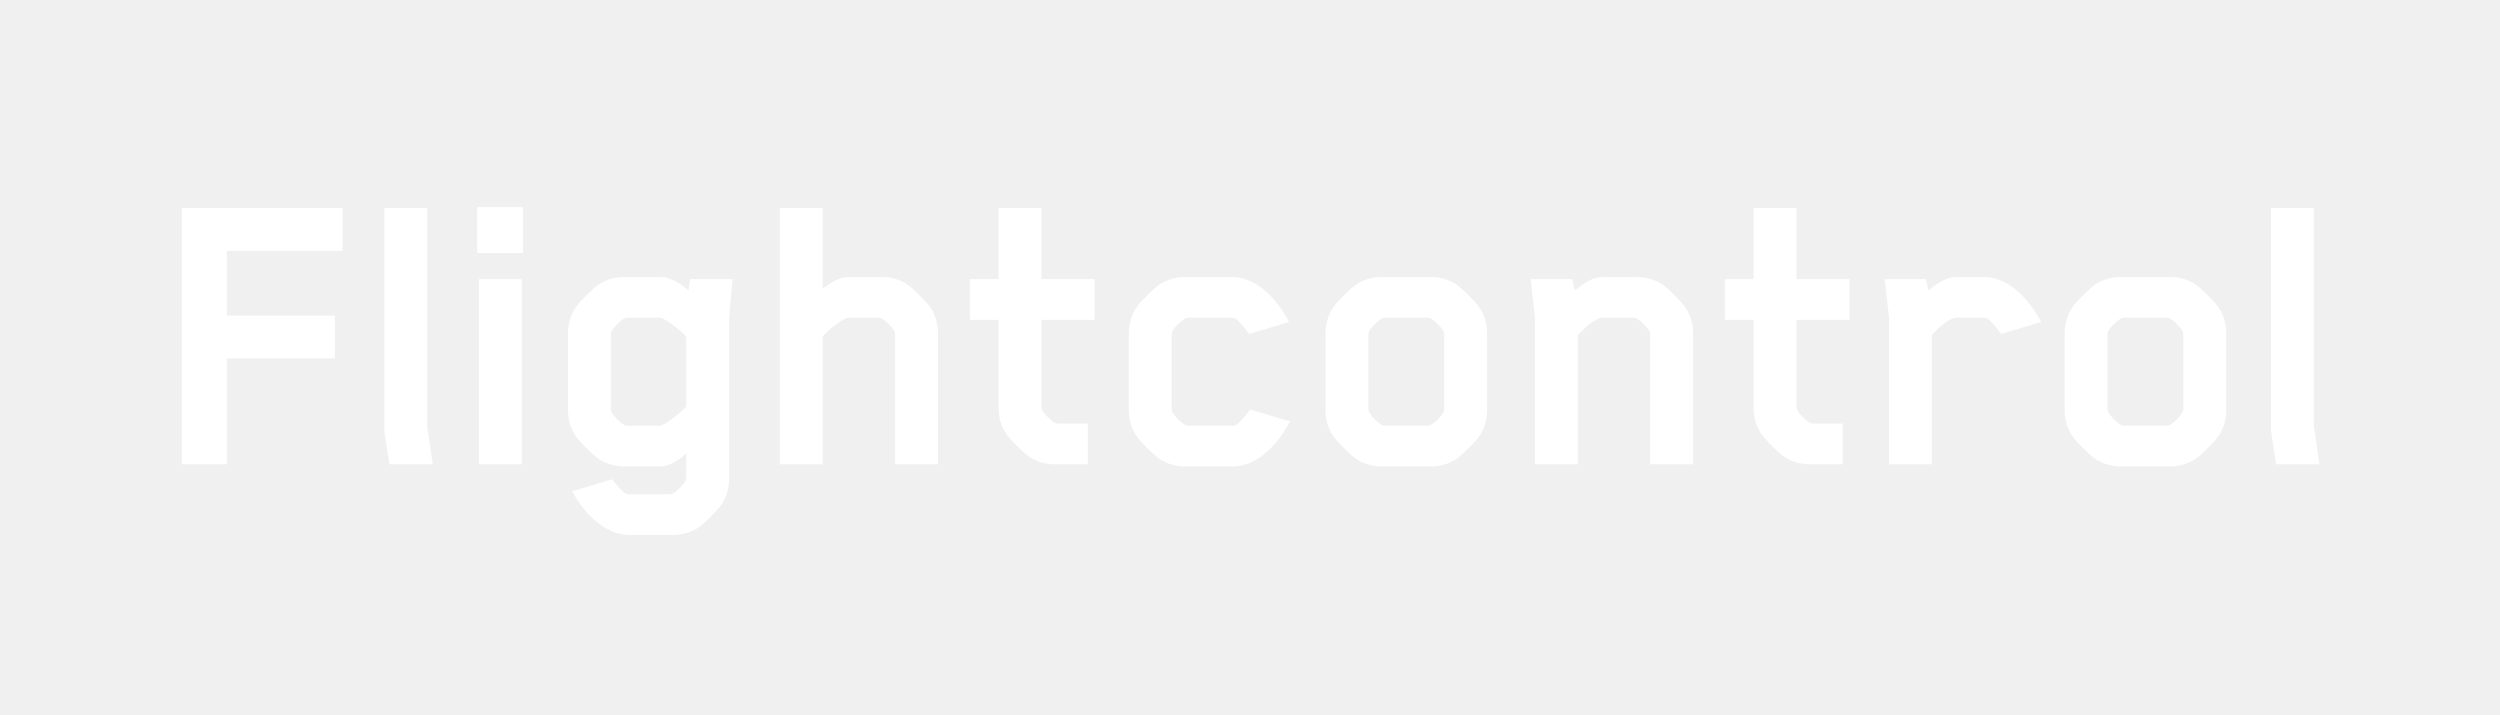
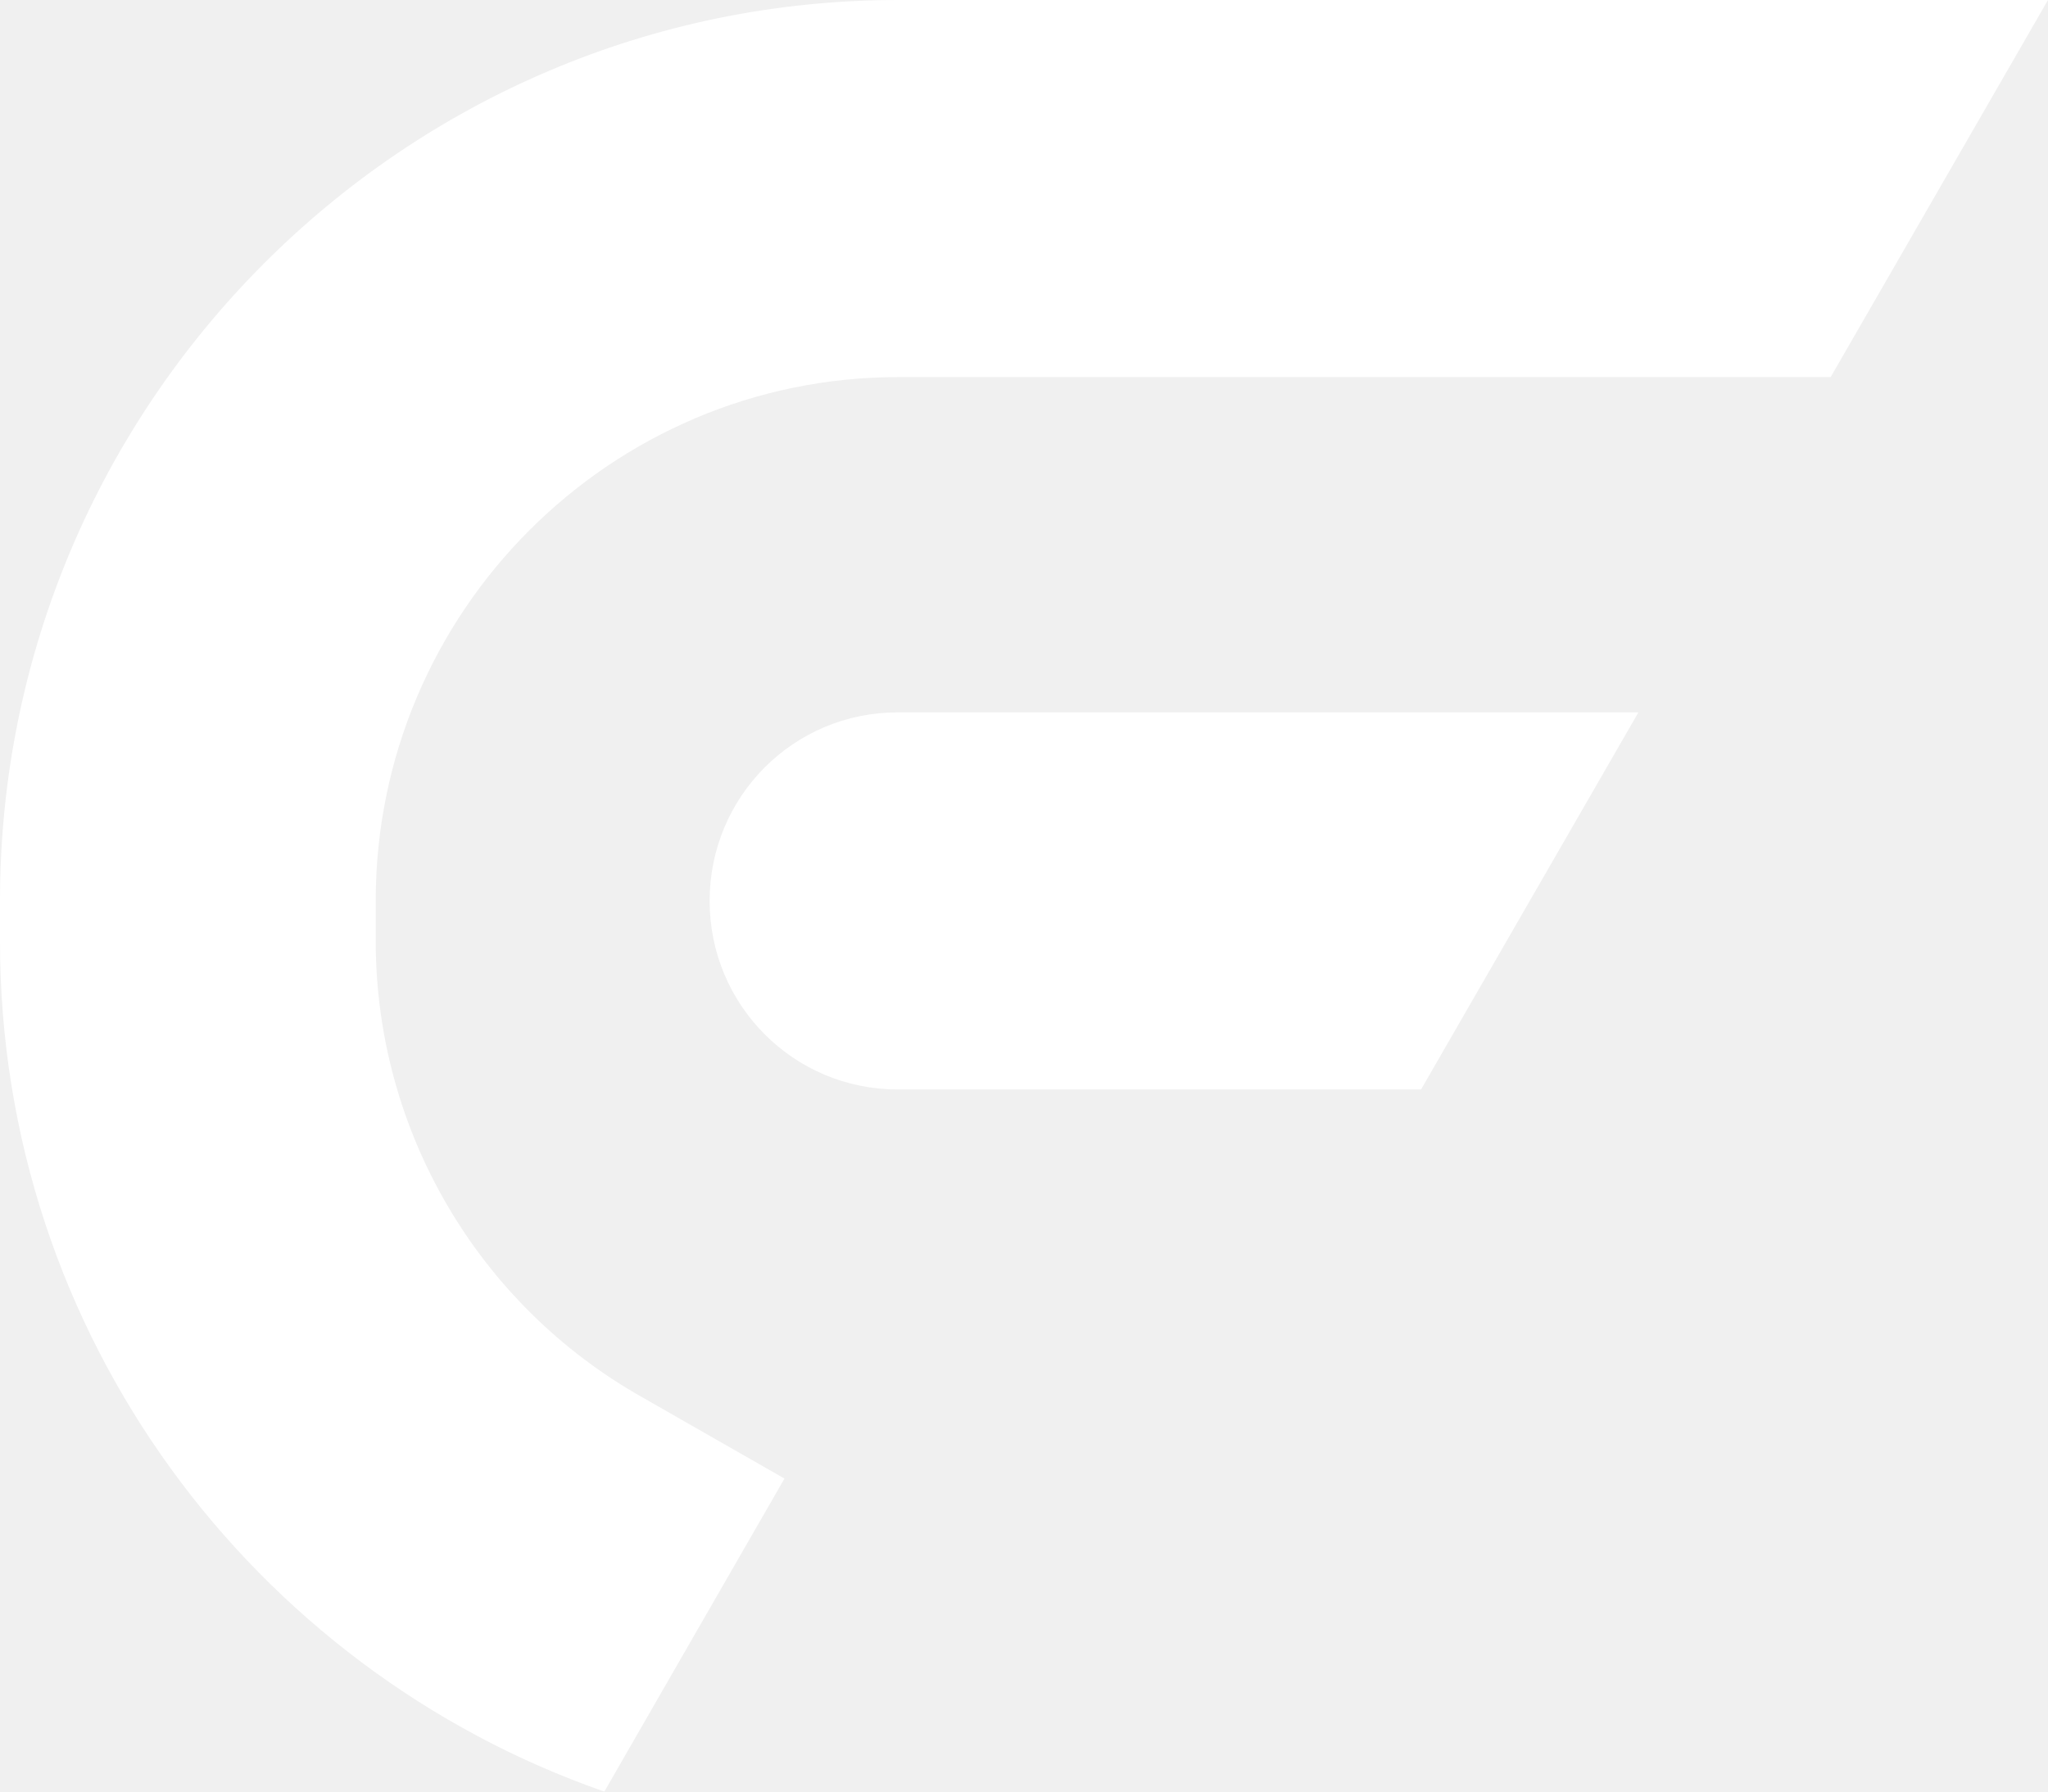
- <svg xmlns="http://www.w3.org/2000/svg" width="700" height="200" viewBox="0 0 700 200" fill="none">
-   <path d="M95.92 70.24V58.24H50.92V130H63.52V100.36H93.76V88.36H63.52V70.24H95.92ZM109.048 130H121.168L119.608 119.44V58.24H107.608V120.76L109.048 130ZM133.621 70.84H146.461V58H133.621V70.84ZM134.101 130H146.101V78.16H134.101V130ZM176.319 149.8H188.439C190.959 149.8 193.719 149.08 195.999 147.4C197.439 146.32 200.679 143.08 201.759 141.64C203.439 139.36 204.159 136.6 204.159 134.08V88.84L205.119 78.16H193.239L192.759 81.28C190.599 79.6 187.959 77.56 185.079 77.56H174.759C172.239 77.56 169.479 78.28 167.199 79.96C165.759 81.04 162.519 84.28 161.439 85.72C159.759 88 159.039 90.76 159.039 93.28V114.88C159.039 117.4 159.759 120.16 161.439 122.44C162.519 123.88 165.759 127.12 167.199 128.2C169.479 129.88 172.239 130.6 174.759 130.6H185.079C187.599 130.6 190.479 128.56 192.159 126.88V133.6C192.159 134.56 191.679 135.28 190.359 136.6C189.039 137.92 188.319 138.4 187.359 138.4H175.959C174.639 138.4 172.719 135.88 171.399 134.2L160.239 137.56C163.239 143.32 169.119 149.8 176.319 149.8ZM171.039 114.4V93.76C171.039 92.8 171.519 92.08 172.839 90.76C174.159 89.44 174.879 88.96 175.839 88.96H184.719C186.159 88.96 190.479 92.44 192.159 94.24V113.8C190.599 115.6 186.039 119.2 184.719 119.2H175.839C174.879 119.2 174.159 118.72 172.839 117.4C171.519 116.08 171.039 115.36 171.039 114.4ZM218.358 130H230.358V94.24C231.798 92.44 236.118 88.96 237.678 88.96H245.838C246.798 88.96 247.518 89.44 248.838 90.76C250.158 92.08 250.638 92.8 250.638 93.76V130H262.638V93.28C262.638 90.76 261.918 88 260.238 85.72C259.158 84.28 255.918 81.04 254.478 79.96C252.198 78.28 249.438 77.56 246.918 77.56H237.438C234.918 77.56 232.398 79.36 230.358 80.8V58.24H218.358V130ZM306.483 89.56V78.16H291.603V58.24H279.603V78.16H271.563V89.56H279.603V114.28C279.603 116.8 280.323 119.56 282.003 121.84C283.083 123.28 286.323 126.52 287.763 127.6C290.043 129.28 292.803 130 295.323 130H304.563V118.6H296.403C295.443 118.6 294.723 118.12 293.403 116.8C292.083 115.48 291.603 114.76 291.603 113.8V89.56H306.483ZM331.79 130.6H345.23C352.43 130.6 358.19 123.76 361.19 118L350.03 114.64C348.71 116.32 346.67 119.2 345.35 119.2H332.87C331.91 119.2 331.19 118.72 329.87 117.4C328.55 116.08 328.07 115.36 328.07 114.4V93.76C328.07 92.8 328.55 92.08 329.87 90.76C331.19 89.44 331.91 88.96 332.87 88.96H345.11C346.43 88.96 348.47 91.84 349.79 93.52L360.95 90.16C357.95 84.4 352.19 77.56 344.99 77.56H331.79C329.27 77.56 326.51 78.28 324.23 79.96C322.79 81.04 319.55 84.28 318.47 85.72C316.79 88 316.07 90.76 316.07 93.28V114.88C316.07 117.4 316.79 120.16 318.47 122.44C319.55 123.88 322.79 127.12 324.23 128.2C326.51 129.88 329.27 130.6 331.79 130.6ZM386.868 130.6H400.668C403.188 130.6 405.948 129.88 408.228 128.2C409.668 127.12 412.908 123.88 413.988 122.44C415.668 120.16 416.388 117.4 416.388 114.88V93.28C416.388 90.76 415.668 88 413.988 85.72C412.908 84.28 409.668 81.04 408.228 79.96C405.948 78.28 403.188 77.56 400.668 77.56H386.868C384.348 77.56 381.588 78.28 379.308 79.96C377.868 81.04 374.628 84.28 373.548 85.72C371.868 88 371.148 90.76 371.148 93.28V114.88C371.148 117.4 371.868 120.16 373.548 122.44C374.628 123.88 377.868 127.12 379.308 128.2C381.588 129.88 384.348 130.6 386.868 130.6ZM383.148 114.4V93.76C383.148 92.8 383.628 92.08 384.948 90.76C386.268 89.44 386.988 88.96 387.948 88.96H399.588C400.548 88.96 401.268 89.44 402.588 90.76C403.908 92.08 404.388 92.8 404.388 93.76V114.4C404.388 115.36 403.908 116.08 402.588 117.4C401.268 118.72 400.548 119.2 399.588 119.2H387.948C386.988 119.2 386.268 118.72 384.948 117.4C383.628 116.08 383.148 115.36 383.148 114.4ZM471.656 85.72C470.576 84.28 467.336 81.04 465.896 79.96C463.616 78.28 460.856 77.56 458.336 77.56H448.496C445.736 77.56 443.096 79.72 440.936 81.28L440.216 78.16H428.576L429.776 88.84V130H441.776V93.88C443.336 92.2 446.576 88.96 448.856 88.96H457.256C458.216 88.96 458.936 89.44 460.256 90.76C461.576 92.08 462.056 92.8 462.056 93.76V130H474.056V93.28C474.056 90.76 473.336 88 471.656 85.72ZM517.89 89.56V78.16H503.01V58.24H491.01V78.16H482.97V89.56H491.01V114.28C491.01 116.8 491.73 119.56 493.41 121.84C494.49 123.28 497.73 126.52 499.17 127.6C501.45 129.28 504.21 130 506.73 130H515.97V118.6H507.81C506.85 118.6 506.13 118.12 504.81 116.8C503.49 115.48 503.01 114.76 503.01 113.8V89.56H517.89ZM528.917 130H540.917V93.88C542.357 92.08 545.597 88.96 547.997 88.96H555.677C556.997 88.96 559.037 91.84 560.357 93.52L571.517 90.16C568.517 84.4 562.757 77.56 555.557 77.56H547.637C544.877 77.56 542.117 79.6 539.957 81.28L539.237 78.16H527.717L528.917 88.84V130ZM593.822 130.6H607.622C610.142 130.6 612.902 129.88 615.182 128.2C616.622 127.12 619.862 123.88 620.942 122.44C622.622 120.16 623.342 117.4 623.342 114.88V93.28C623.342 90.76 622.622 88 620.942 85.72C619.862 84.28 616.622 81.04 615.182 79.96C612.902 78.28 610.142 77.56 607.622 77.56H593.822C591.302 77.56 588.542 78.28 586.262 79.96C584.822 81.04 581.582 84.28 580.502 85.72C578.822 88 578.102 90.76 578.102 93.28V114.88C578.102 117.4 578.822 120.16 580.502 122.44C581.582 123.88 584.822 127.12 586.262 128.2C588.542 129.88 591.302 130.6 593.822 130.6ZM590.102 114.4V93.76C590.102 92.8 590.582 92.08 591.902 90.76C593.222 89.44 593.942 88.96 594.902 88.96H606.542C607.502 88.96 608.222 89.44 609.542 90.76C610.862 92.08 611.342 92.8 611.342 93.76V114.4C611.342 115.36 610.862 116.08 609.542 117.4C608.222 118.72 607.502 119.2 606.542 119.2H594.902C593.942 119.2 593.222 118.72 591.902 117.4C590.582 116.08 590.102 115.36 590.102 114.4ZM637.329 130H649.449L647.889 119.44V58.24H635.889V120.76L637.329 130Z" fill="white" />
+ <svg xmlns="http://www.w3.org/2000/svg" viewBox="0 0 24 21">
+   <g fill="white" fill-rule="nonzero">
+     <path d="M19.195 8.35H10.52c-1.22 0-2.204.986-2.204 2.21 0 1.222.985 2.21 2.204 2.21h6.133L19.2 8.35h-.005Z" />
+     <path d="M10.526 0C4.722 0 0 4.734 0 10.559v.476C0 15.647 2.968 19.566 7.082 21l2.111-3.669-1.665-.952a6.14 6.14 0 0 1-3.125-5.344v-.476c0-3.384 2.748-6.139 6.123-6.139h10.927L24 0H10.526Z" />
+   </g>
</svg>
